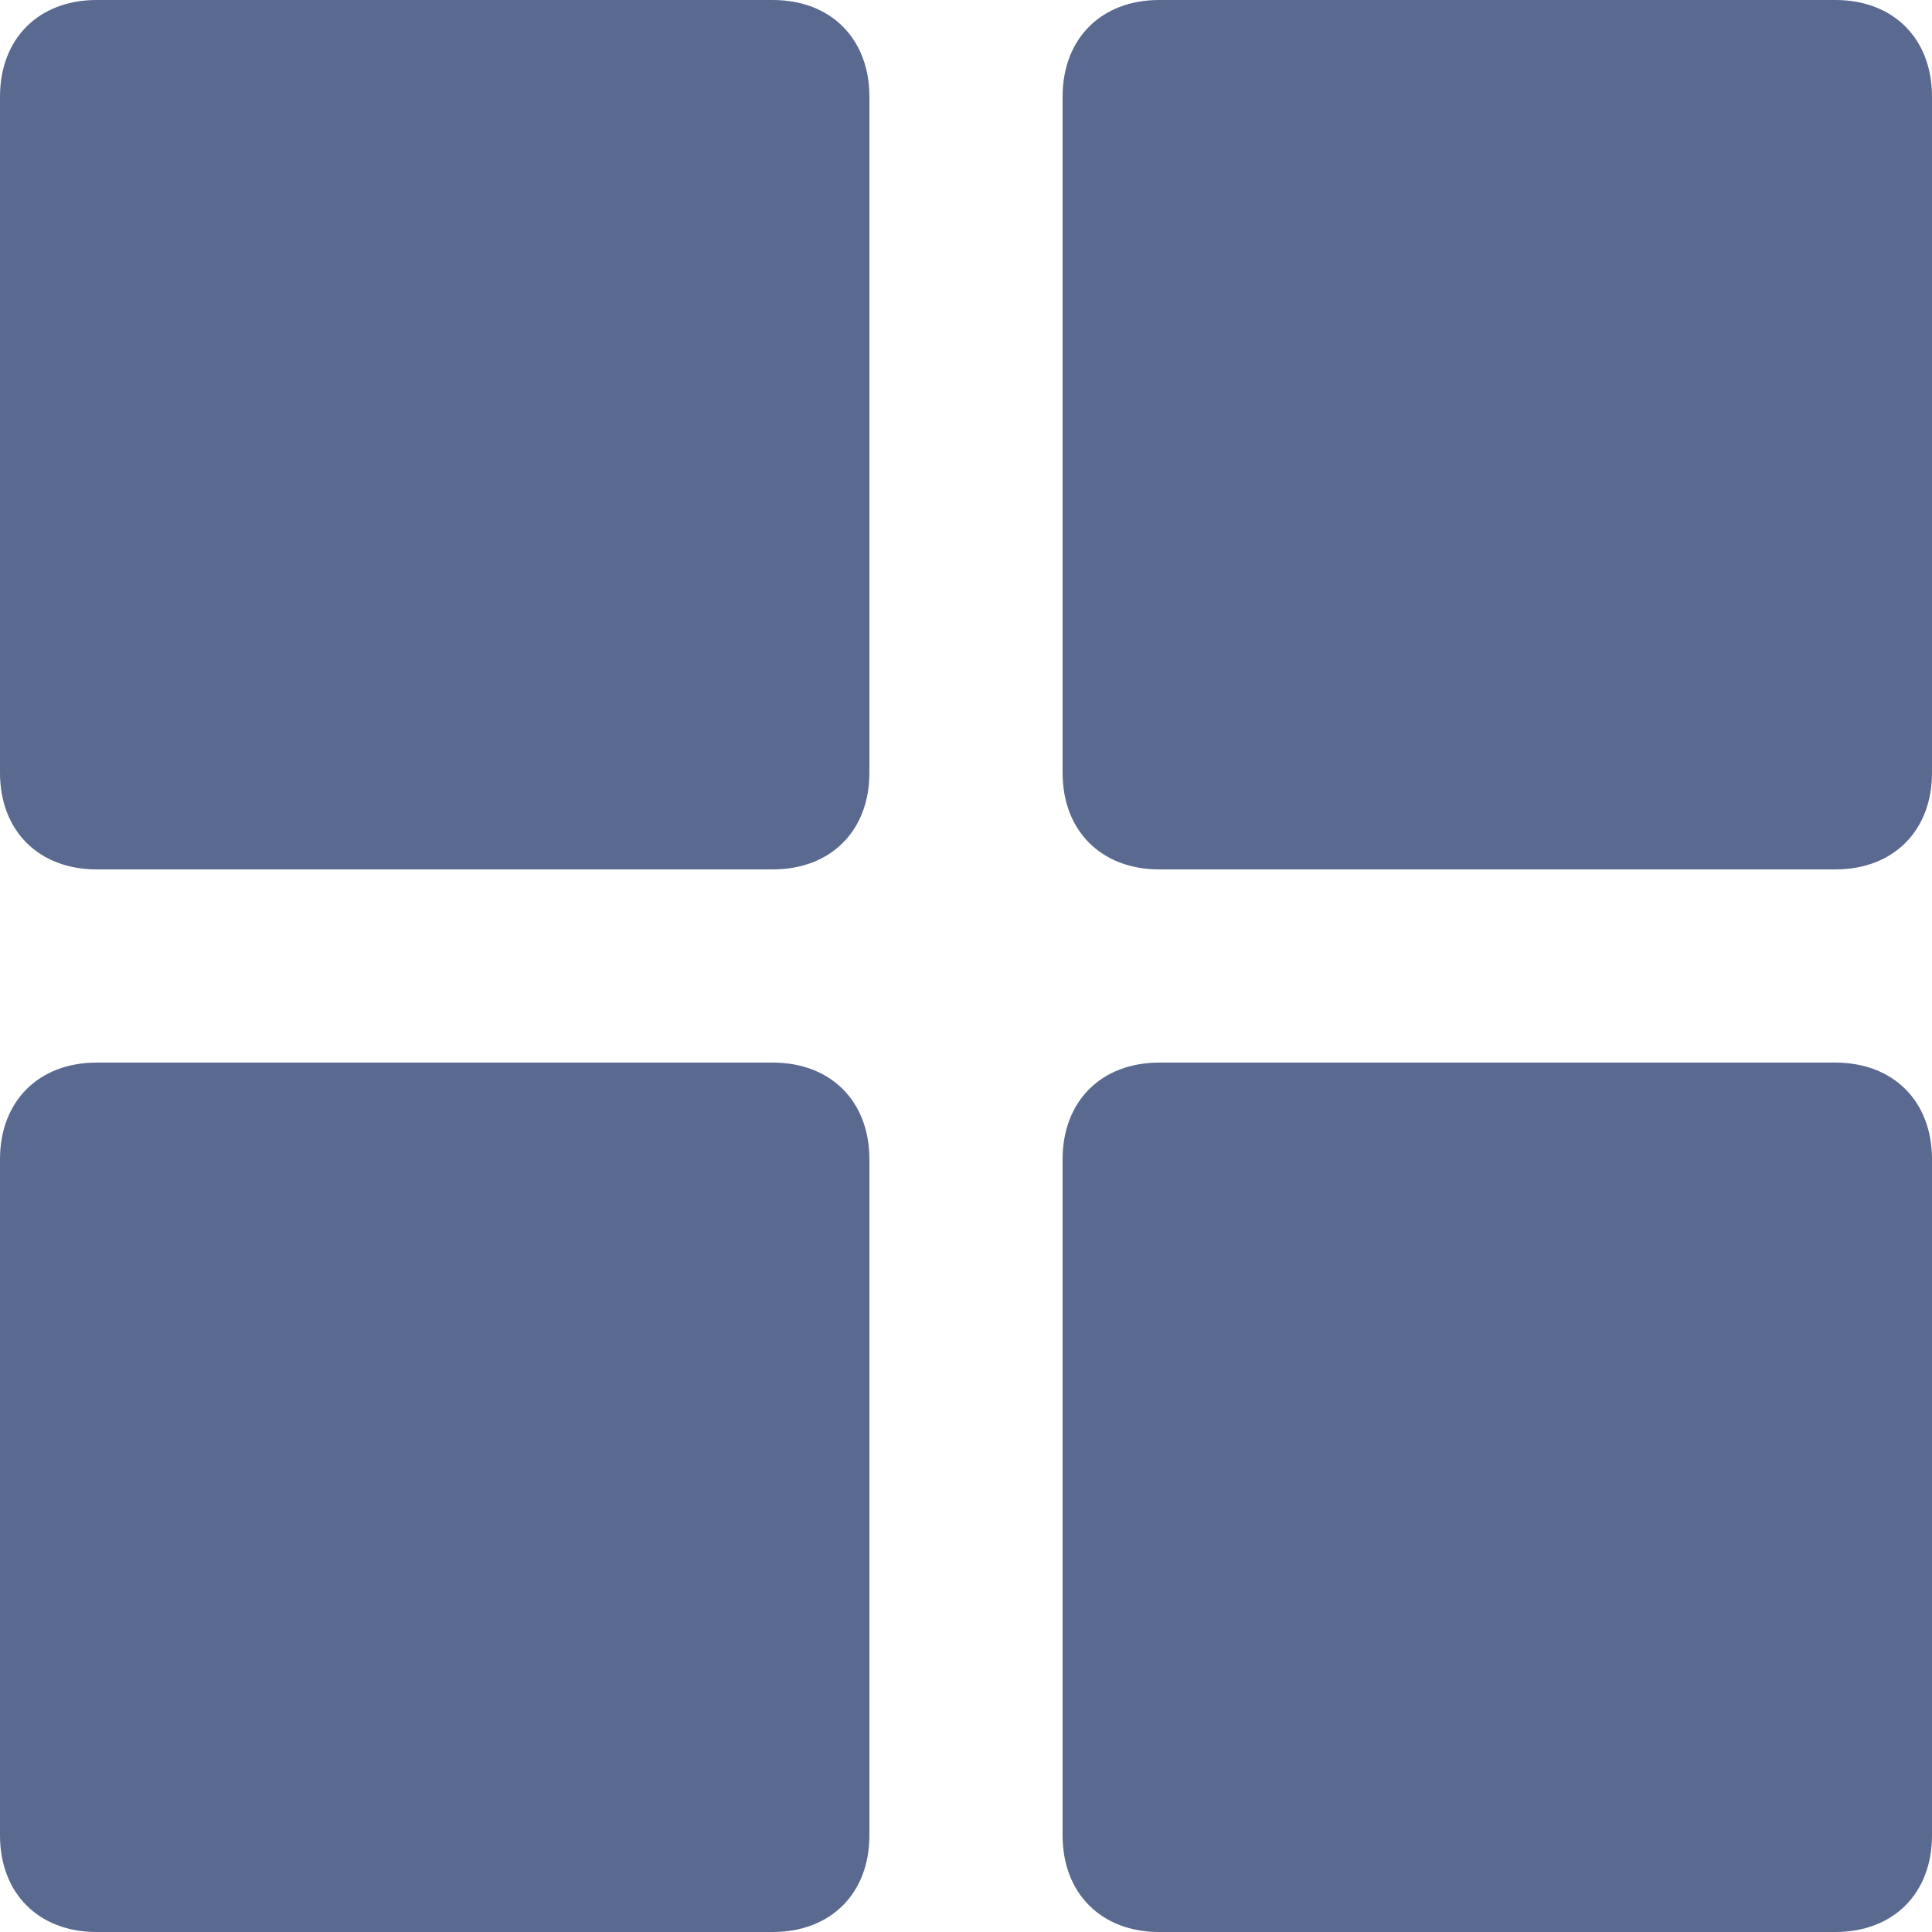
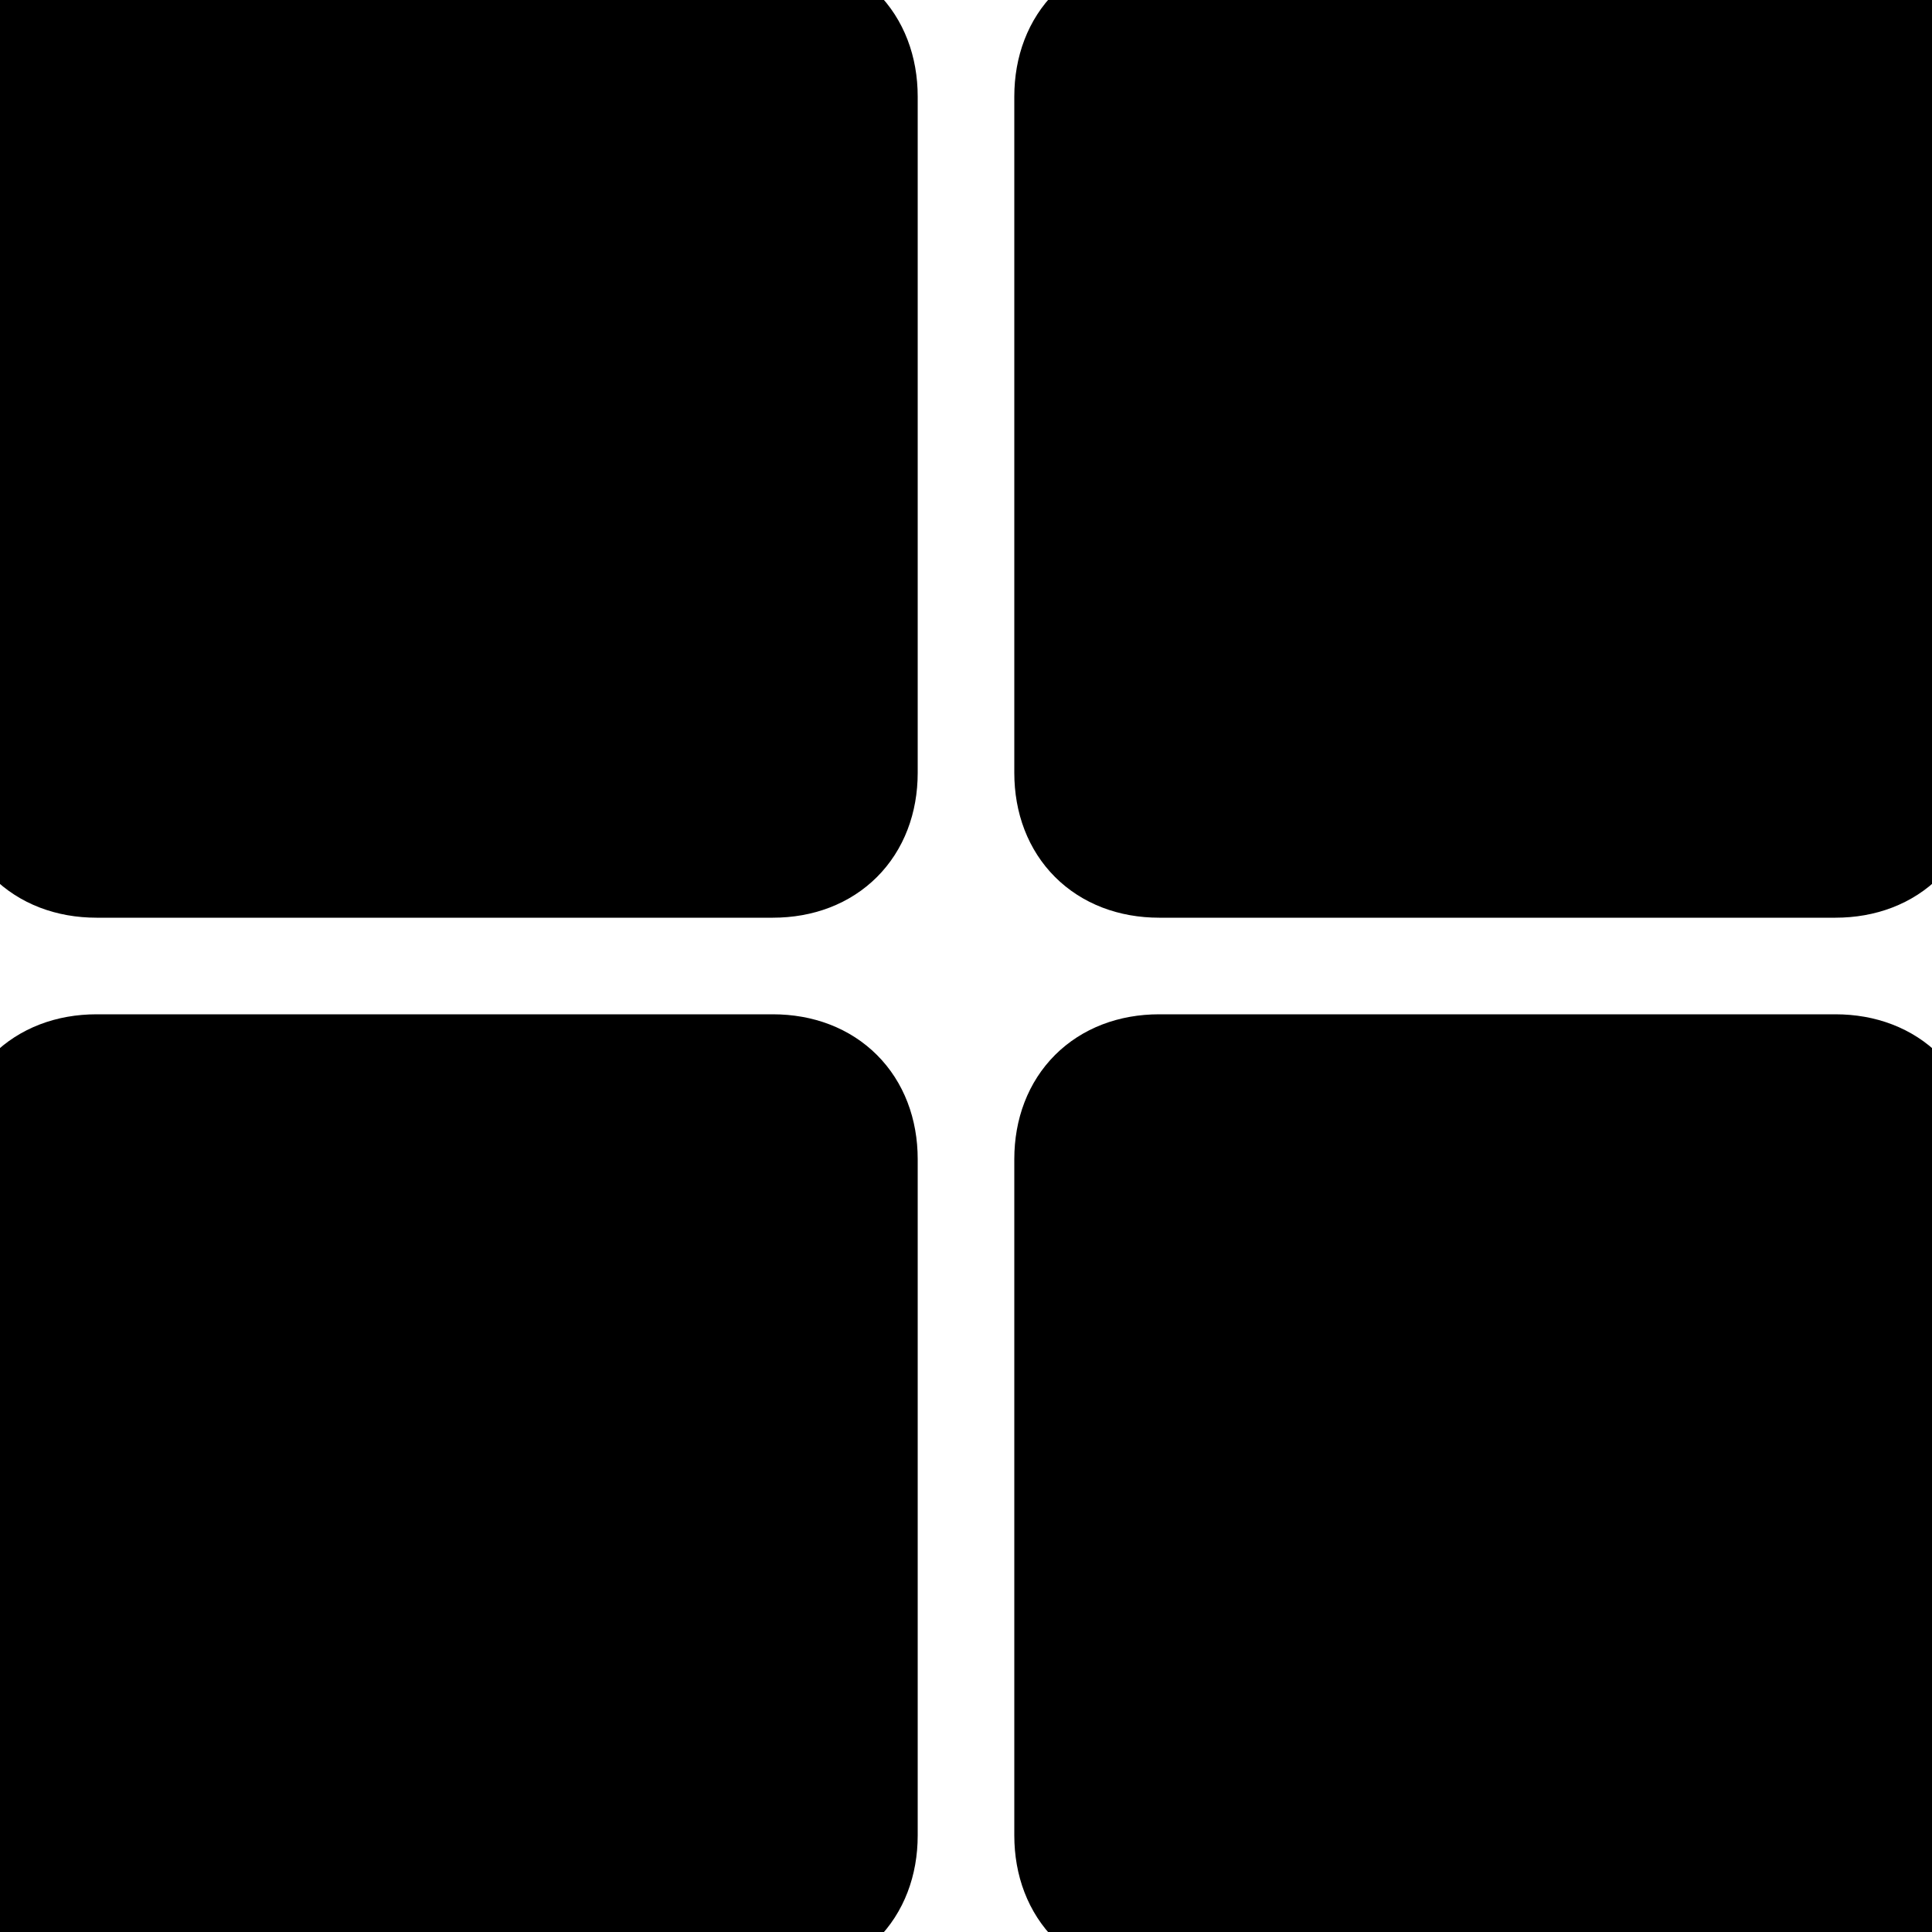
<svg xmlns="http://www.w3.org/2000/svg" width="20" height="20">
-   <path d="M8 0H1C.4 0 0 .4 0 1v7c0 .6.4 1 1 1h7c.6 0 1-.4 1-1V1c0-.6-.4-1-1-1Zm0 11H1c-.6 0-1 .4-1 1v7c0 .6.4 1 1 1h7c.6 0 1-.4 1-1v-7c0-.6-.4-1-1-1ZM19 0h-7c-.6 0-1 .4-1 1v7c0 .6.4 1 1 1h7c.6 0 1-.4 1-1V1c0-.6-.4-1-1-1Zm0 11h-7c-.6 0-1 .4-1 1v7c0 .6.4 1 1 1h7c.6 0 1-.4 1-1v-7c0-.6-.4-1-1-1Z" fill="#5A698F" />
+   <path d="M8 0H1C.4 0 0 .4 0 1v7c0 .6.4 1 1 1h7c.6 0 1-.4 1-1V1c0-.6-.4-1-1-1Zm0 11H1c-.6 0-1 .4-1 1v7c0 .6.4 1 1 1h7c.6 0 1-.4 1-1v-7c0-.6-.4-1-1-1ZM19 0h-7c-.6 0-1 .4-1 1v7c0 .6.4 1 1 1h7c.6 0 1-.4 1-1V1c0-.6-.4-1-1-1Zm0 11h-7c-.6 0-1 .4-1 1v7c0 .6.4 1 1 1h7c.6 0 1-.4 1-1v-7c0-.6-.4-1-1-1Z" fill="currentColor" stroke="currentColor" />
</svg>
